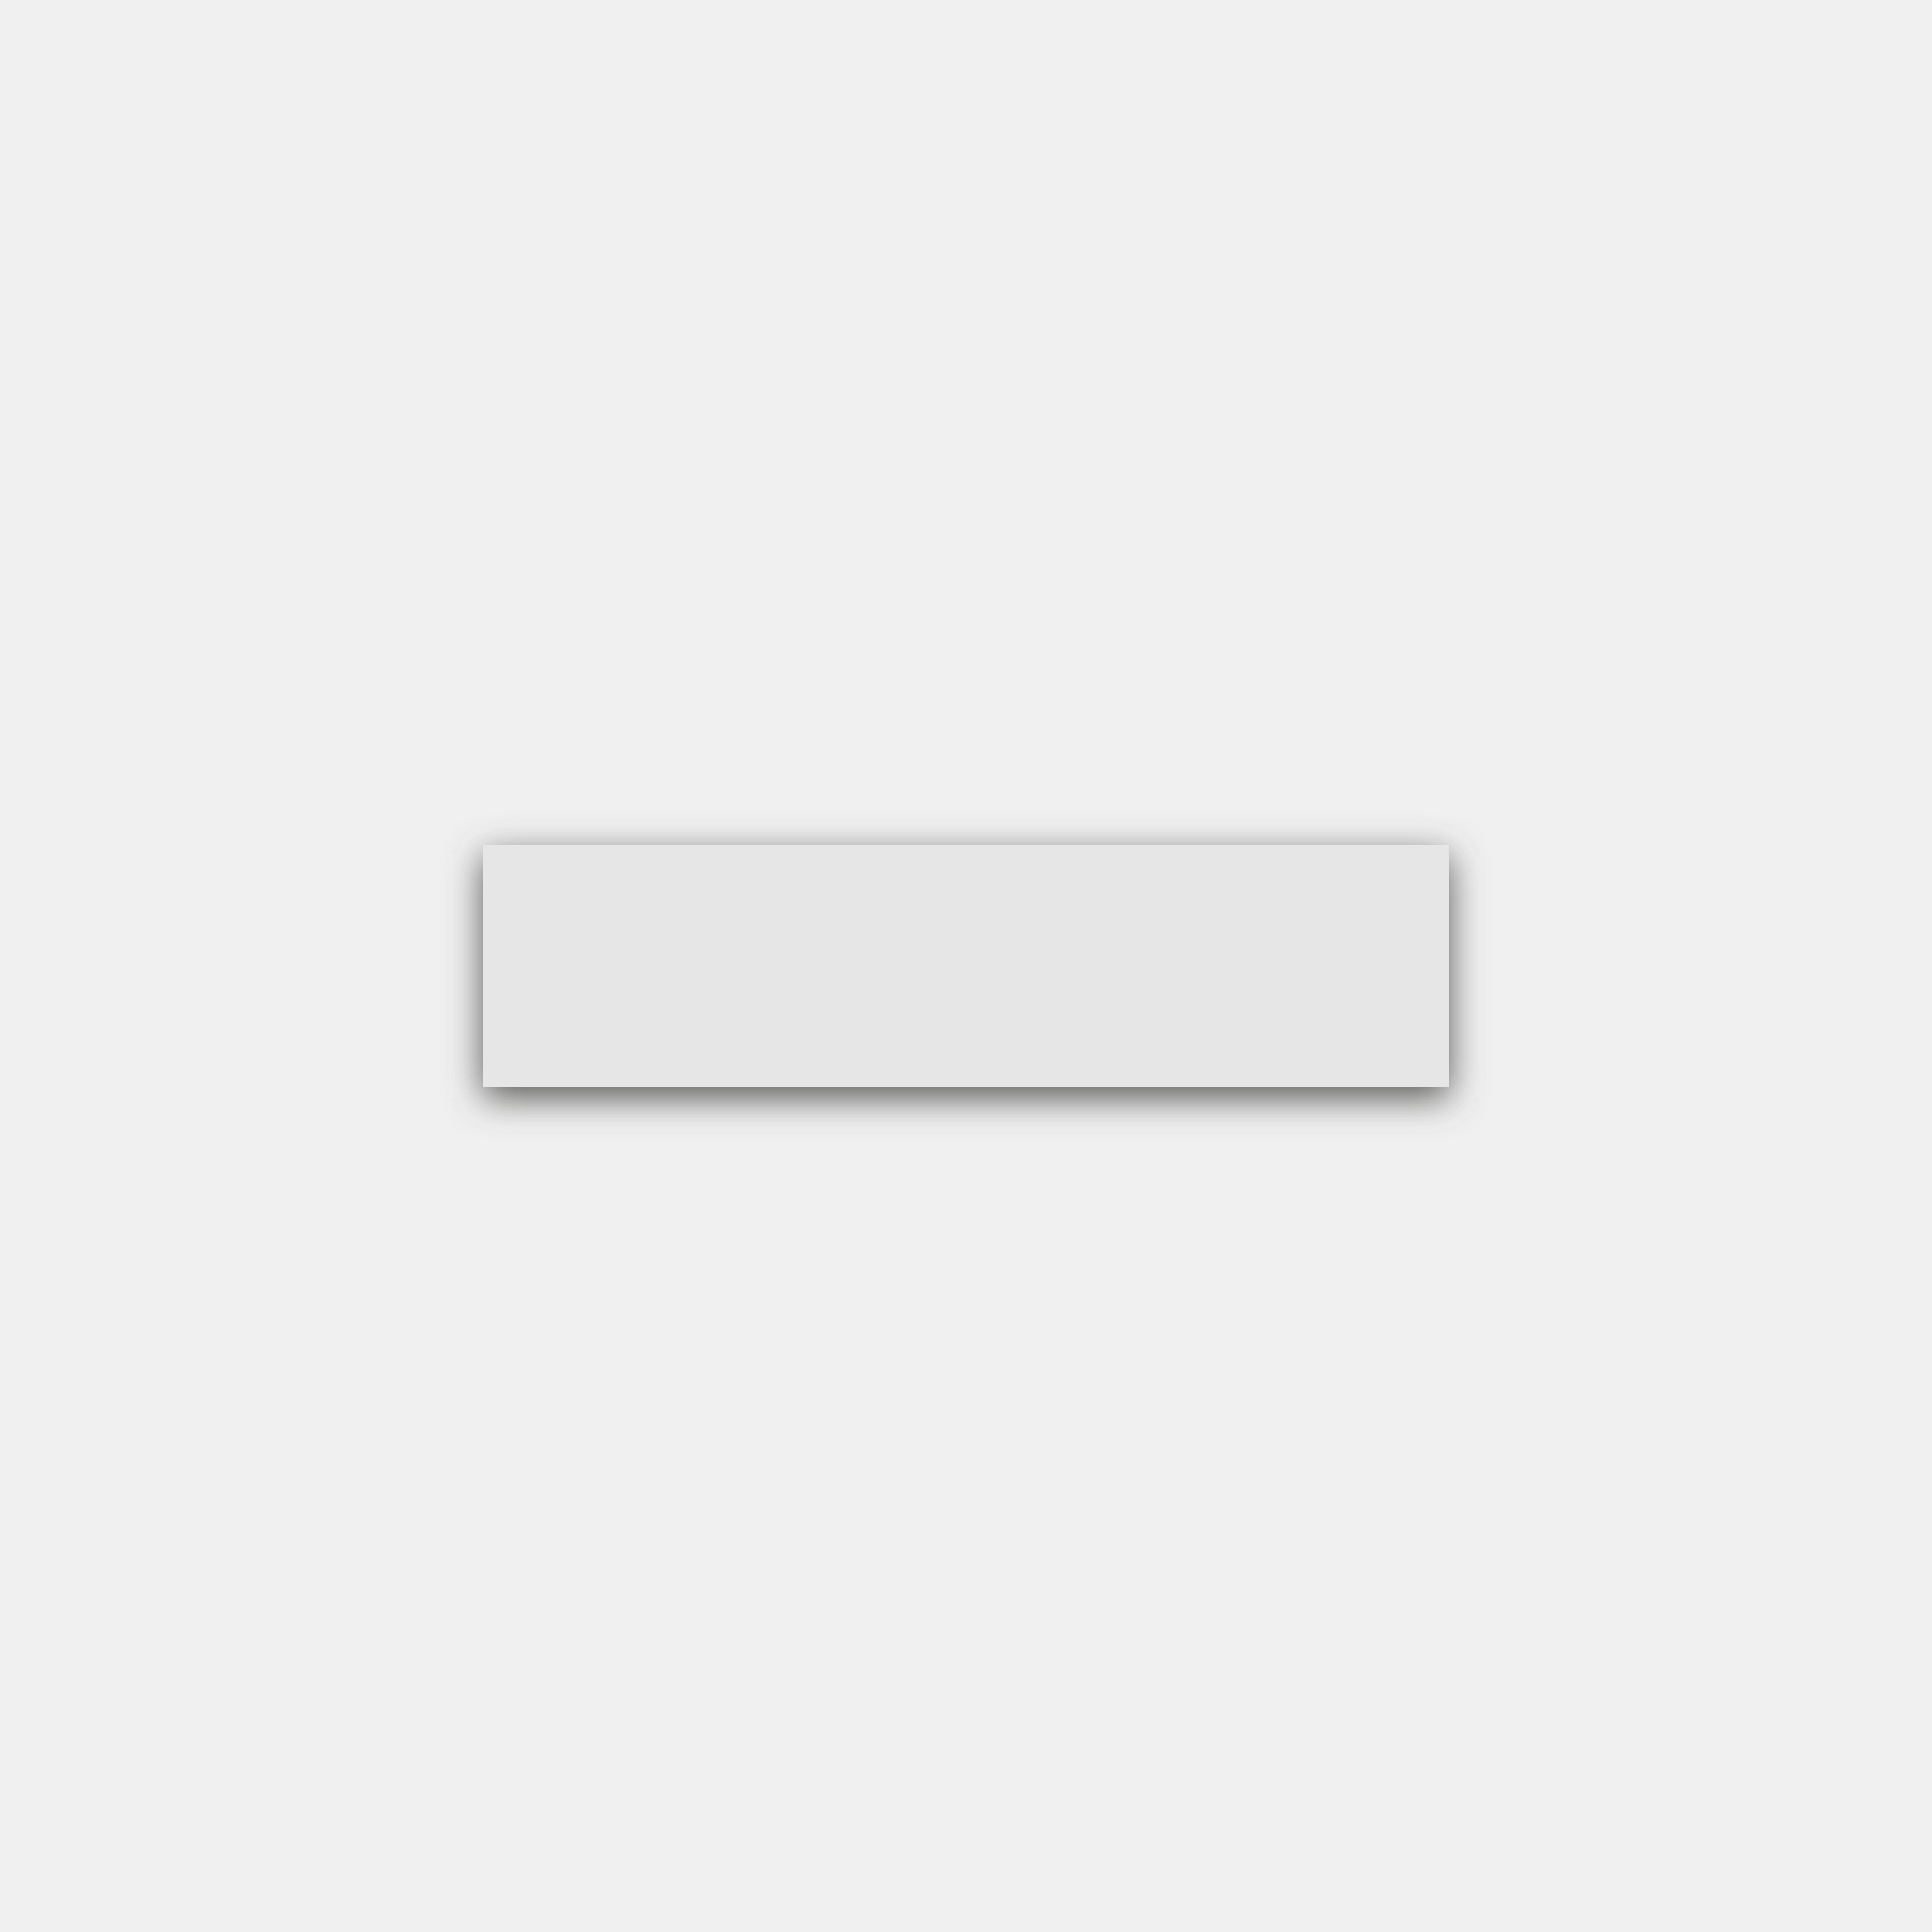
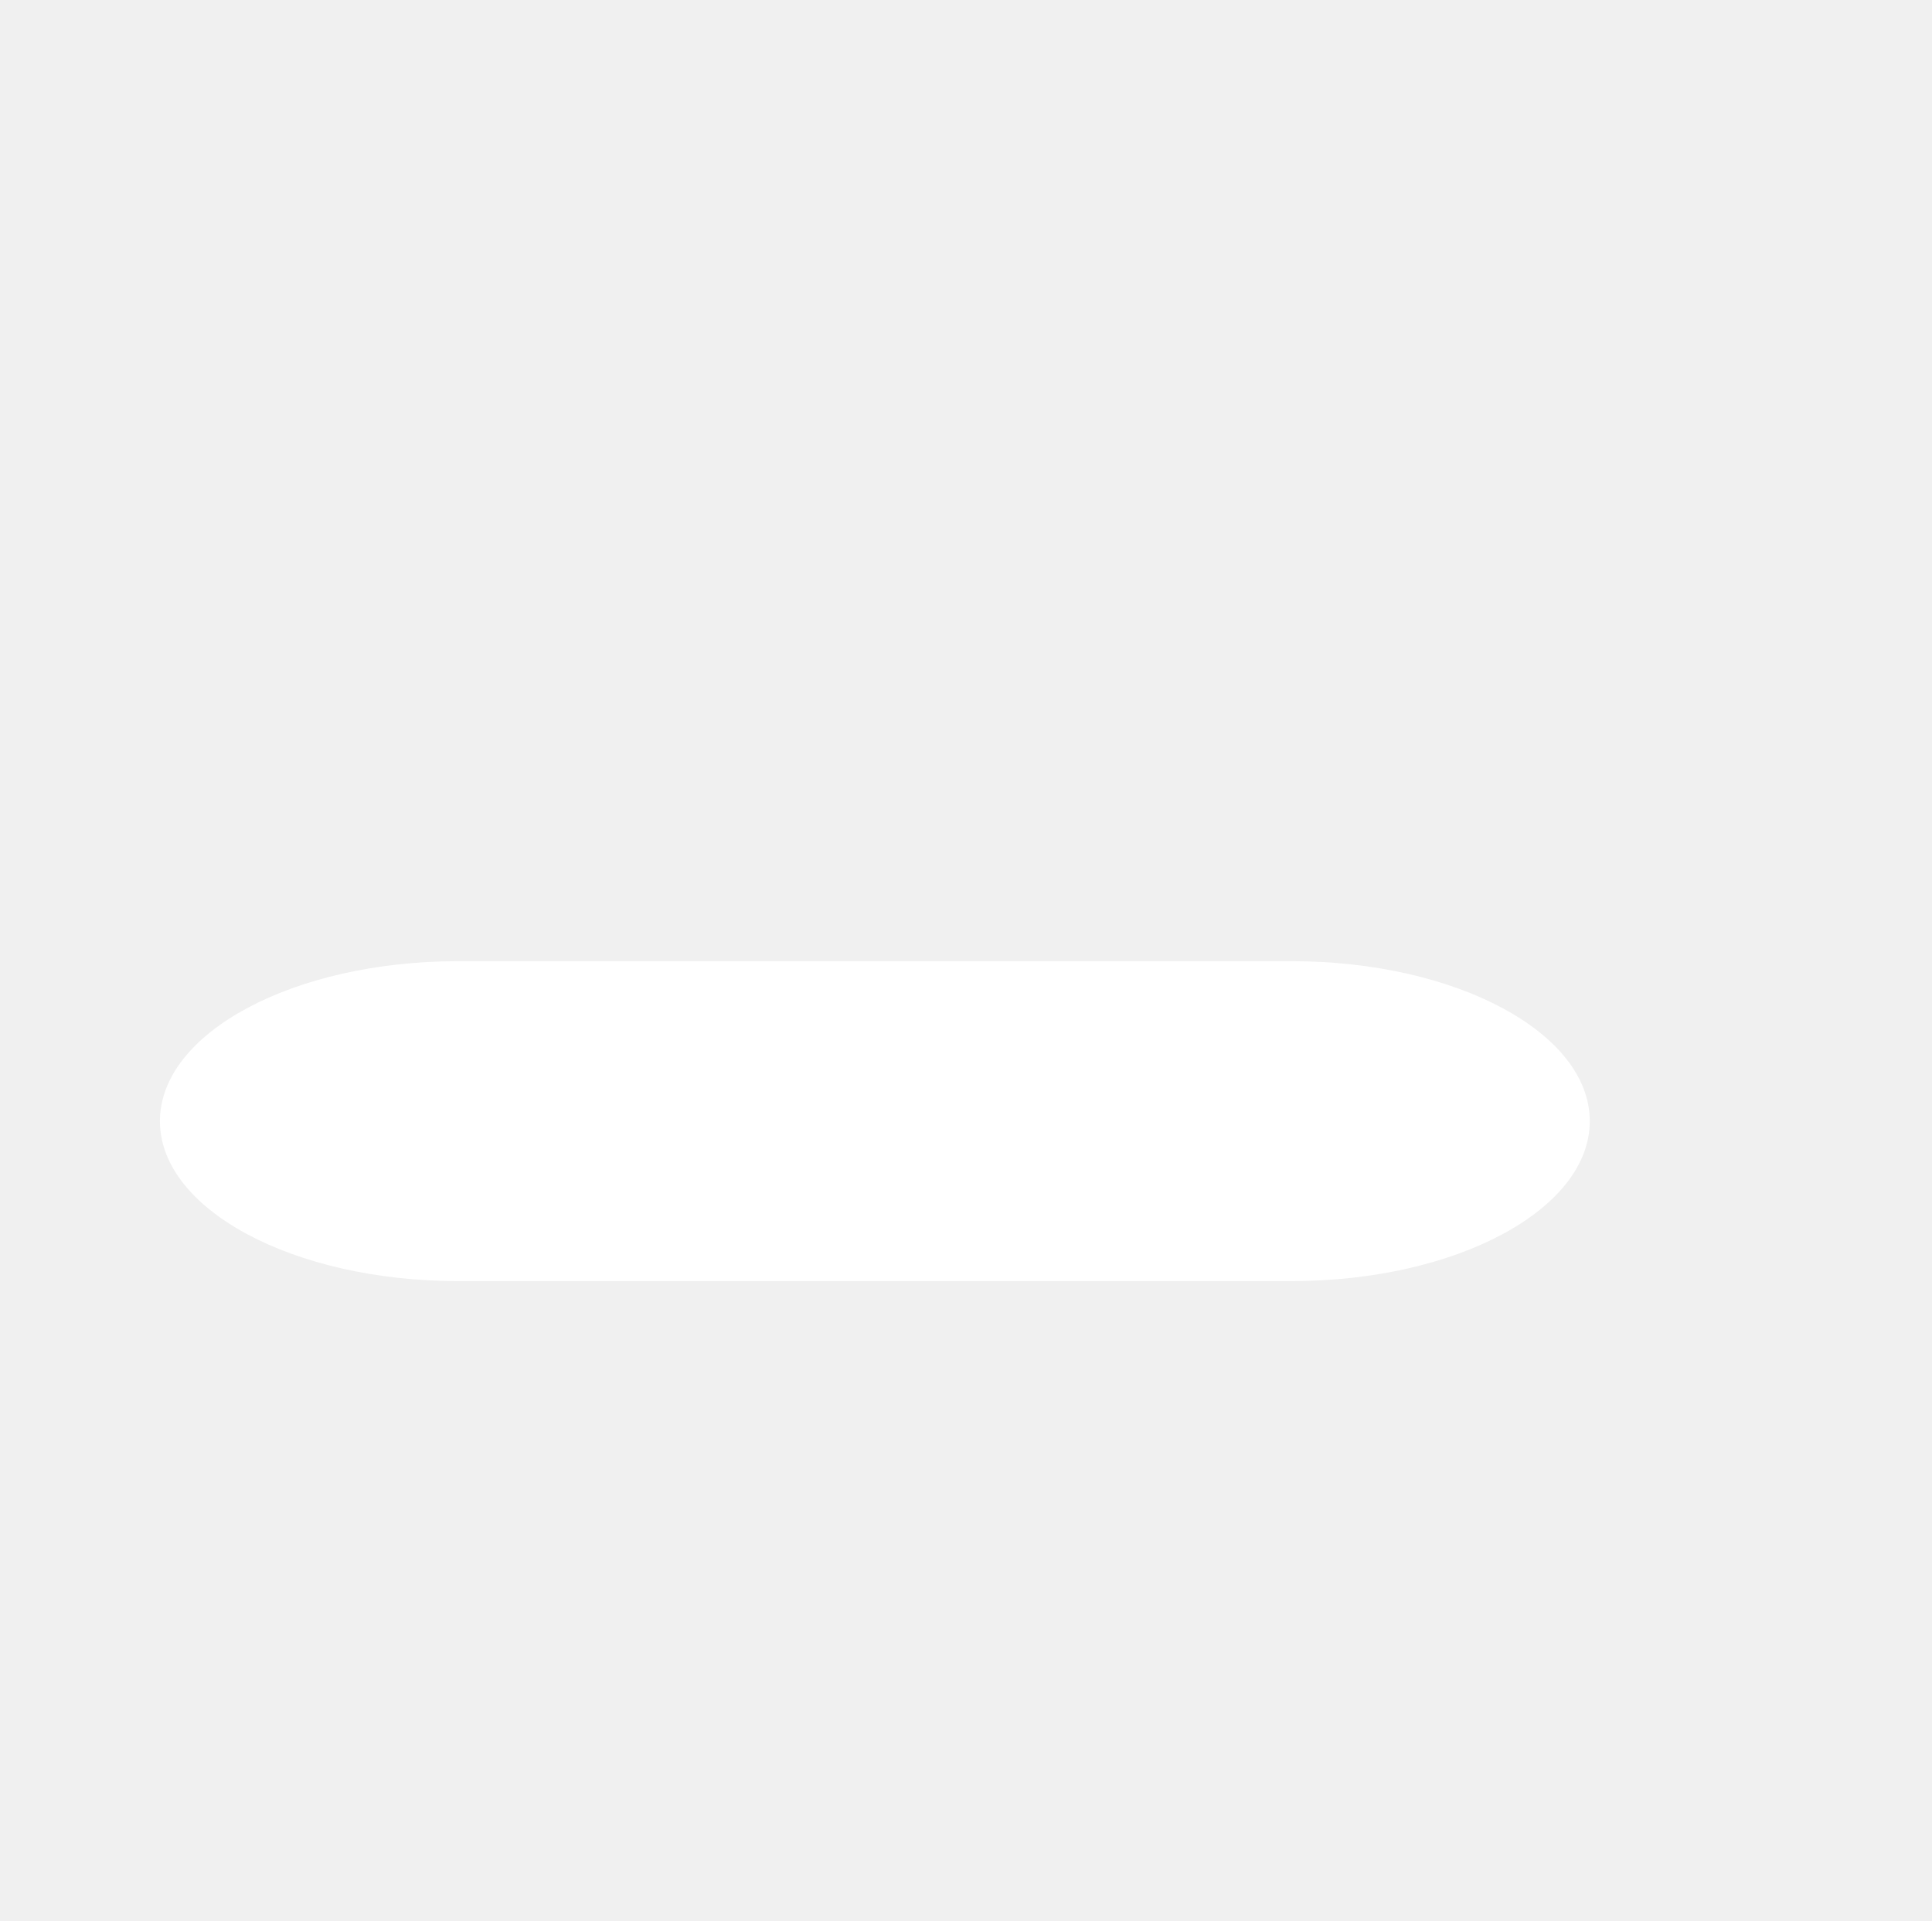
- <svg xmlns="http://www.w3.org/2000/svg" width="16" height="16" id="svg2" version="1.1">
-   <defs id="defs4">
-     <linearGradient id="linearGradient3802">
-       <stop style="stop-color:#eeeeec;stop-opacity:1;" offset="0" id="stop3804" />
-       <stop id="stop3812" offset="0.5" style="stop-color:#e4e4e1;stop-opacity:1;" />
-       <stop style="stop-color:#949493;stop-opacity:1;" offset="1" id="stop3806" />
-     </linearGradient>
-     <filter id="filter3971" x="-0.045" width="1.09" y="-0.18" height="1.36">
-       <feGaussianBlur stdDeviation="0.15" id="feGaussianBlur3973" />
-     </filter>
-   </defs>
-   <g id="layer1" transform="translate(0,-1036.362)">
-     <rect style="fill:#555753;fill-opacity:1;stroke:none;filter:url(#filter3971)" id="rect3931-1" width="8" height="2" x="4" y="1043.451" />
-     <rect style="fill:#e6e6e6;fill-opacity:1;stroke:none" id="rect3931" width="8" height="2" x="4" y="7" transform="translate(0,1036.362)" />
+ <svg xmlns="http://www.w3.org/2000/svg" width="12.077" height="12.009" id="svg4959" version="1.1">
+   <defs id="defs4961" />
+   <g id="layer1" transform="translate(-398.2133,-533.505)">
+     <rect style="color:#000000;fill:#ffffff;fill-opacity:1;fill-rule:nonzero;stroke:none;stroke-width:1;marker:none;visibility:visible;display:inline;overflow:visible;enable-background:accumulate" id="rect5494-2" width="8.938" height="2" x="399.213" y="539.514" rx="1.865" ry="1" />
  </g>
</svg>
